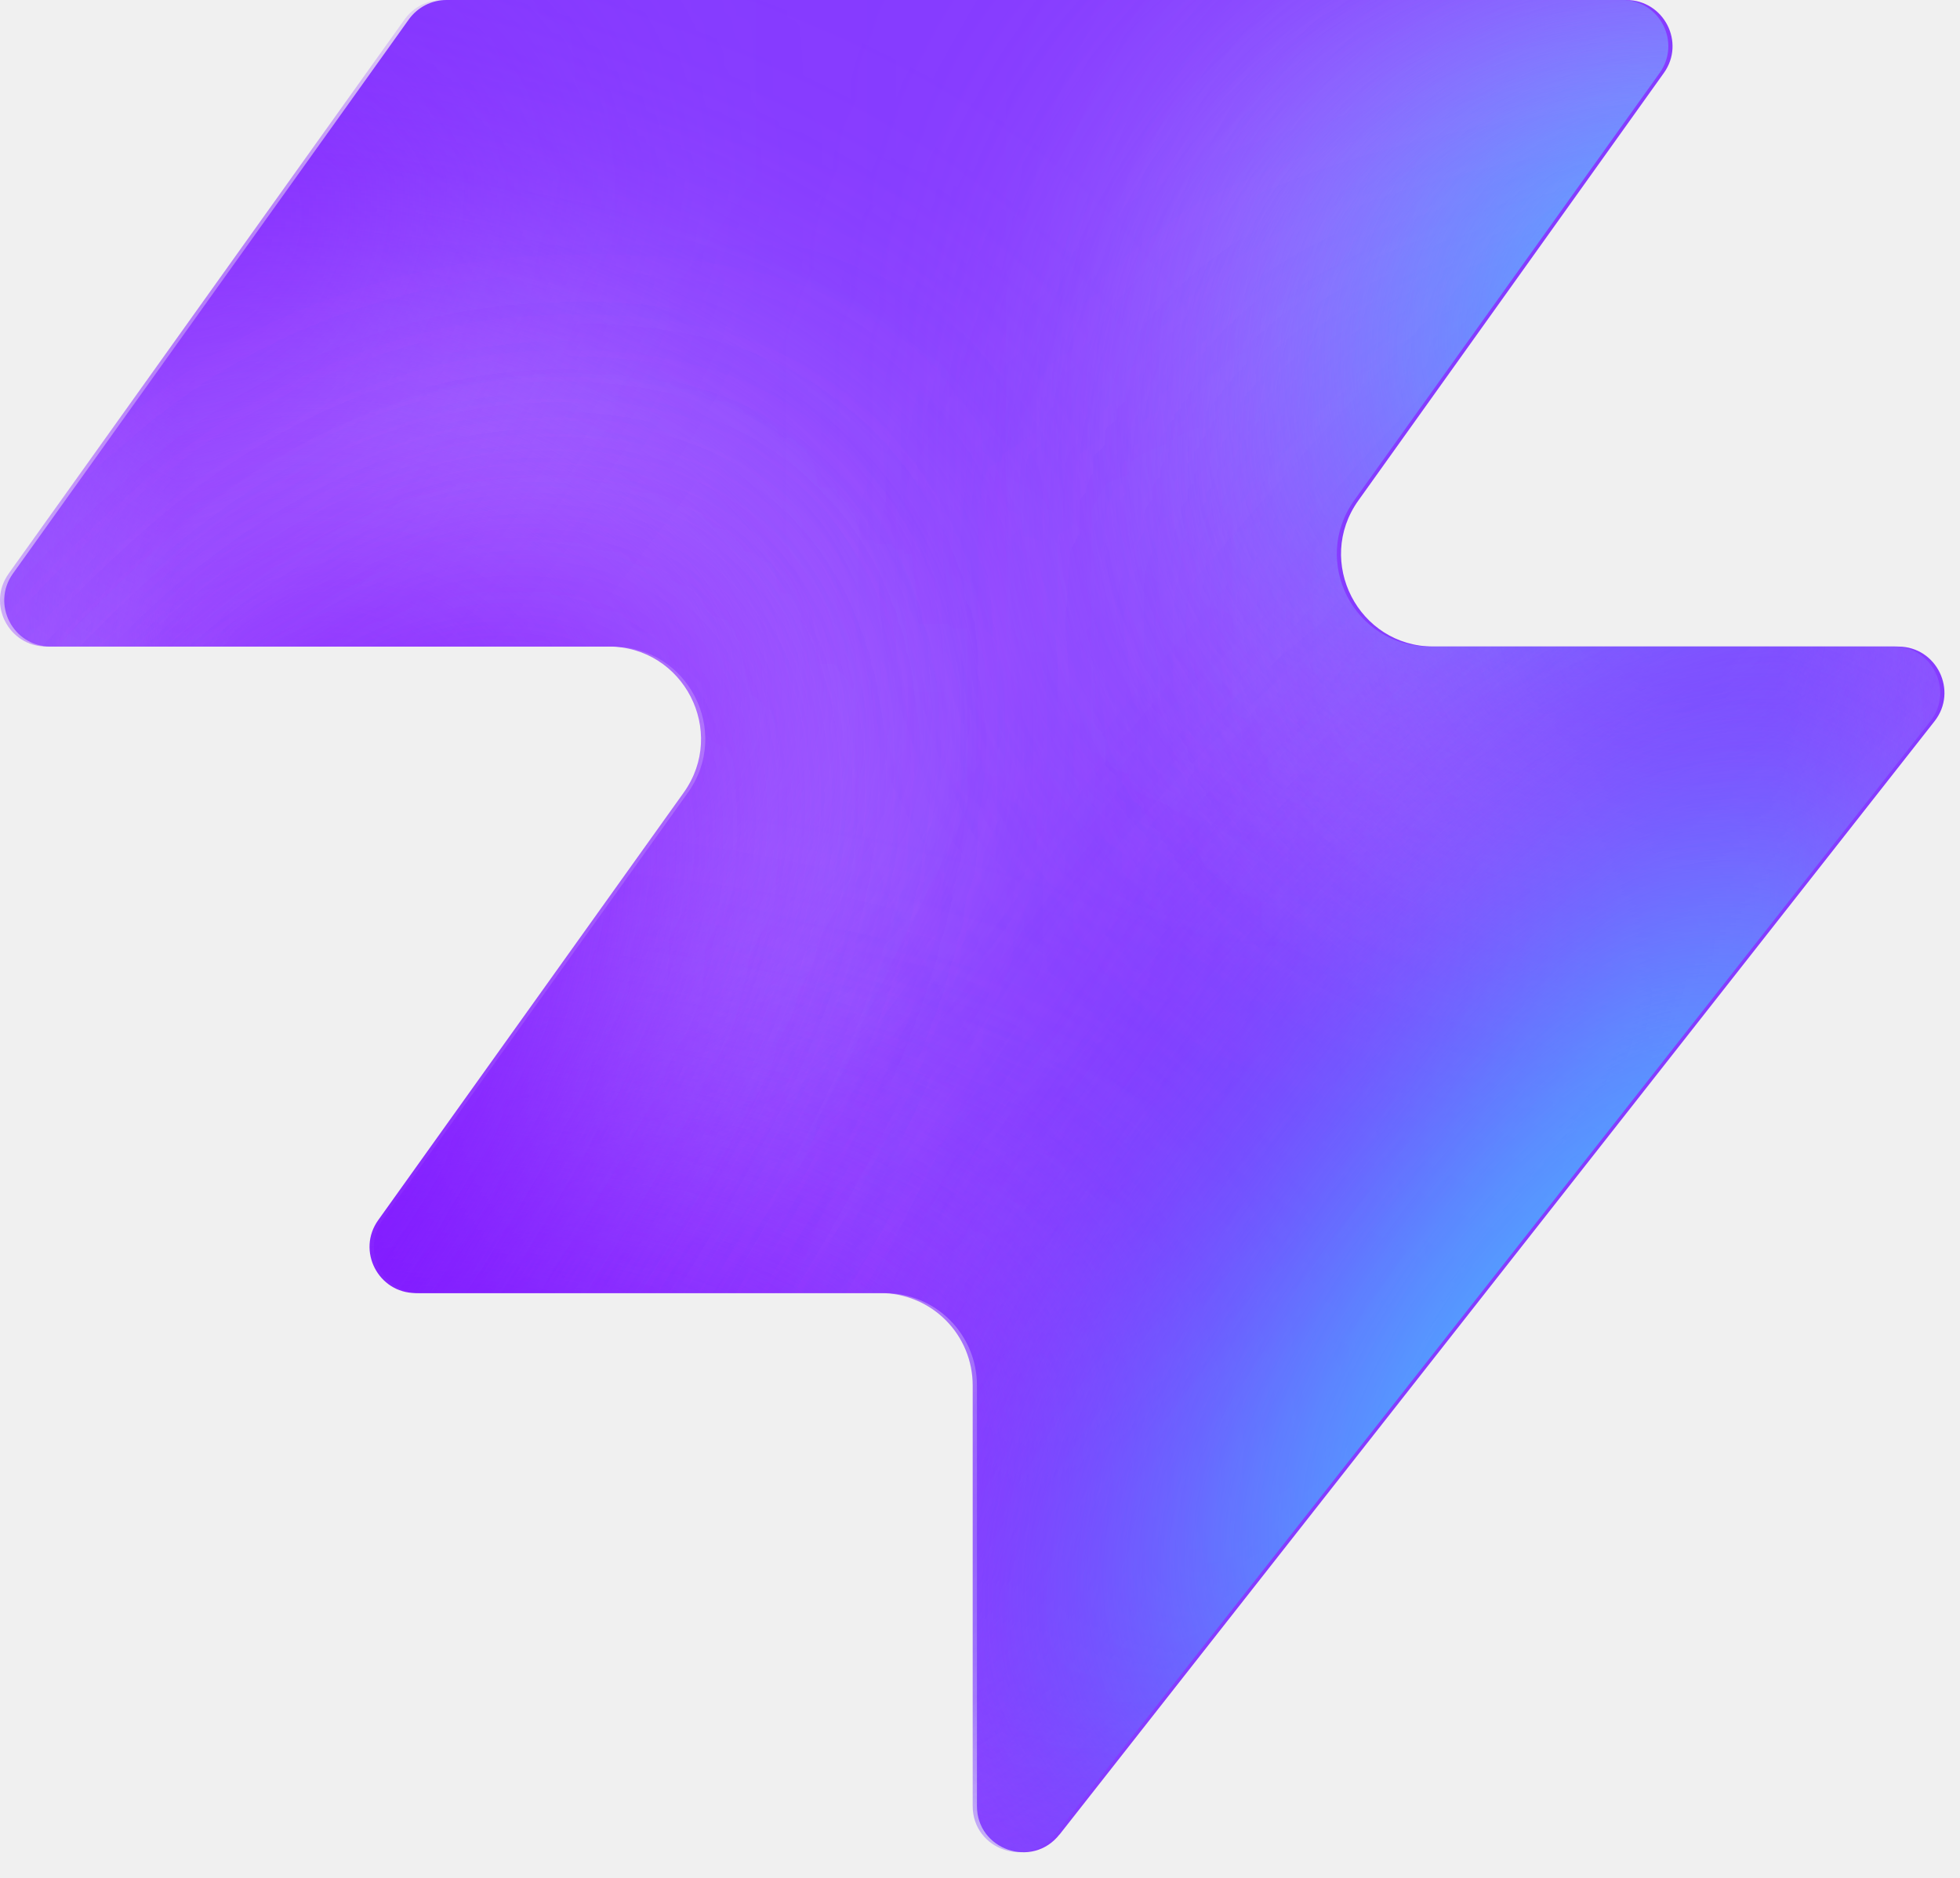
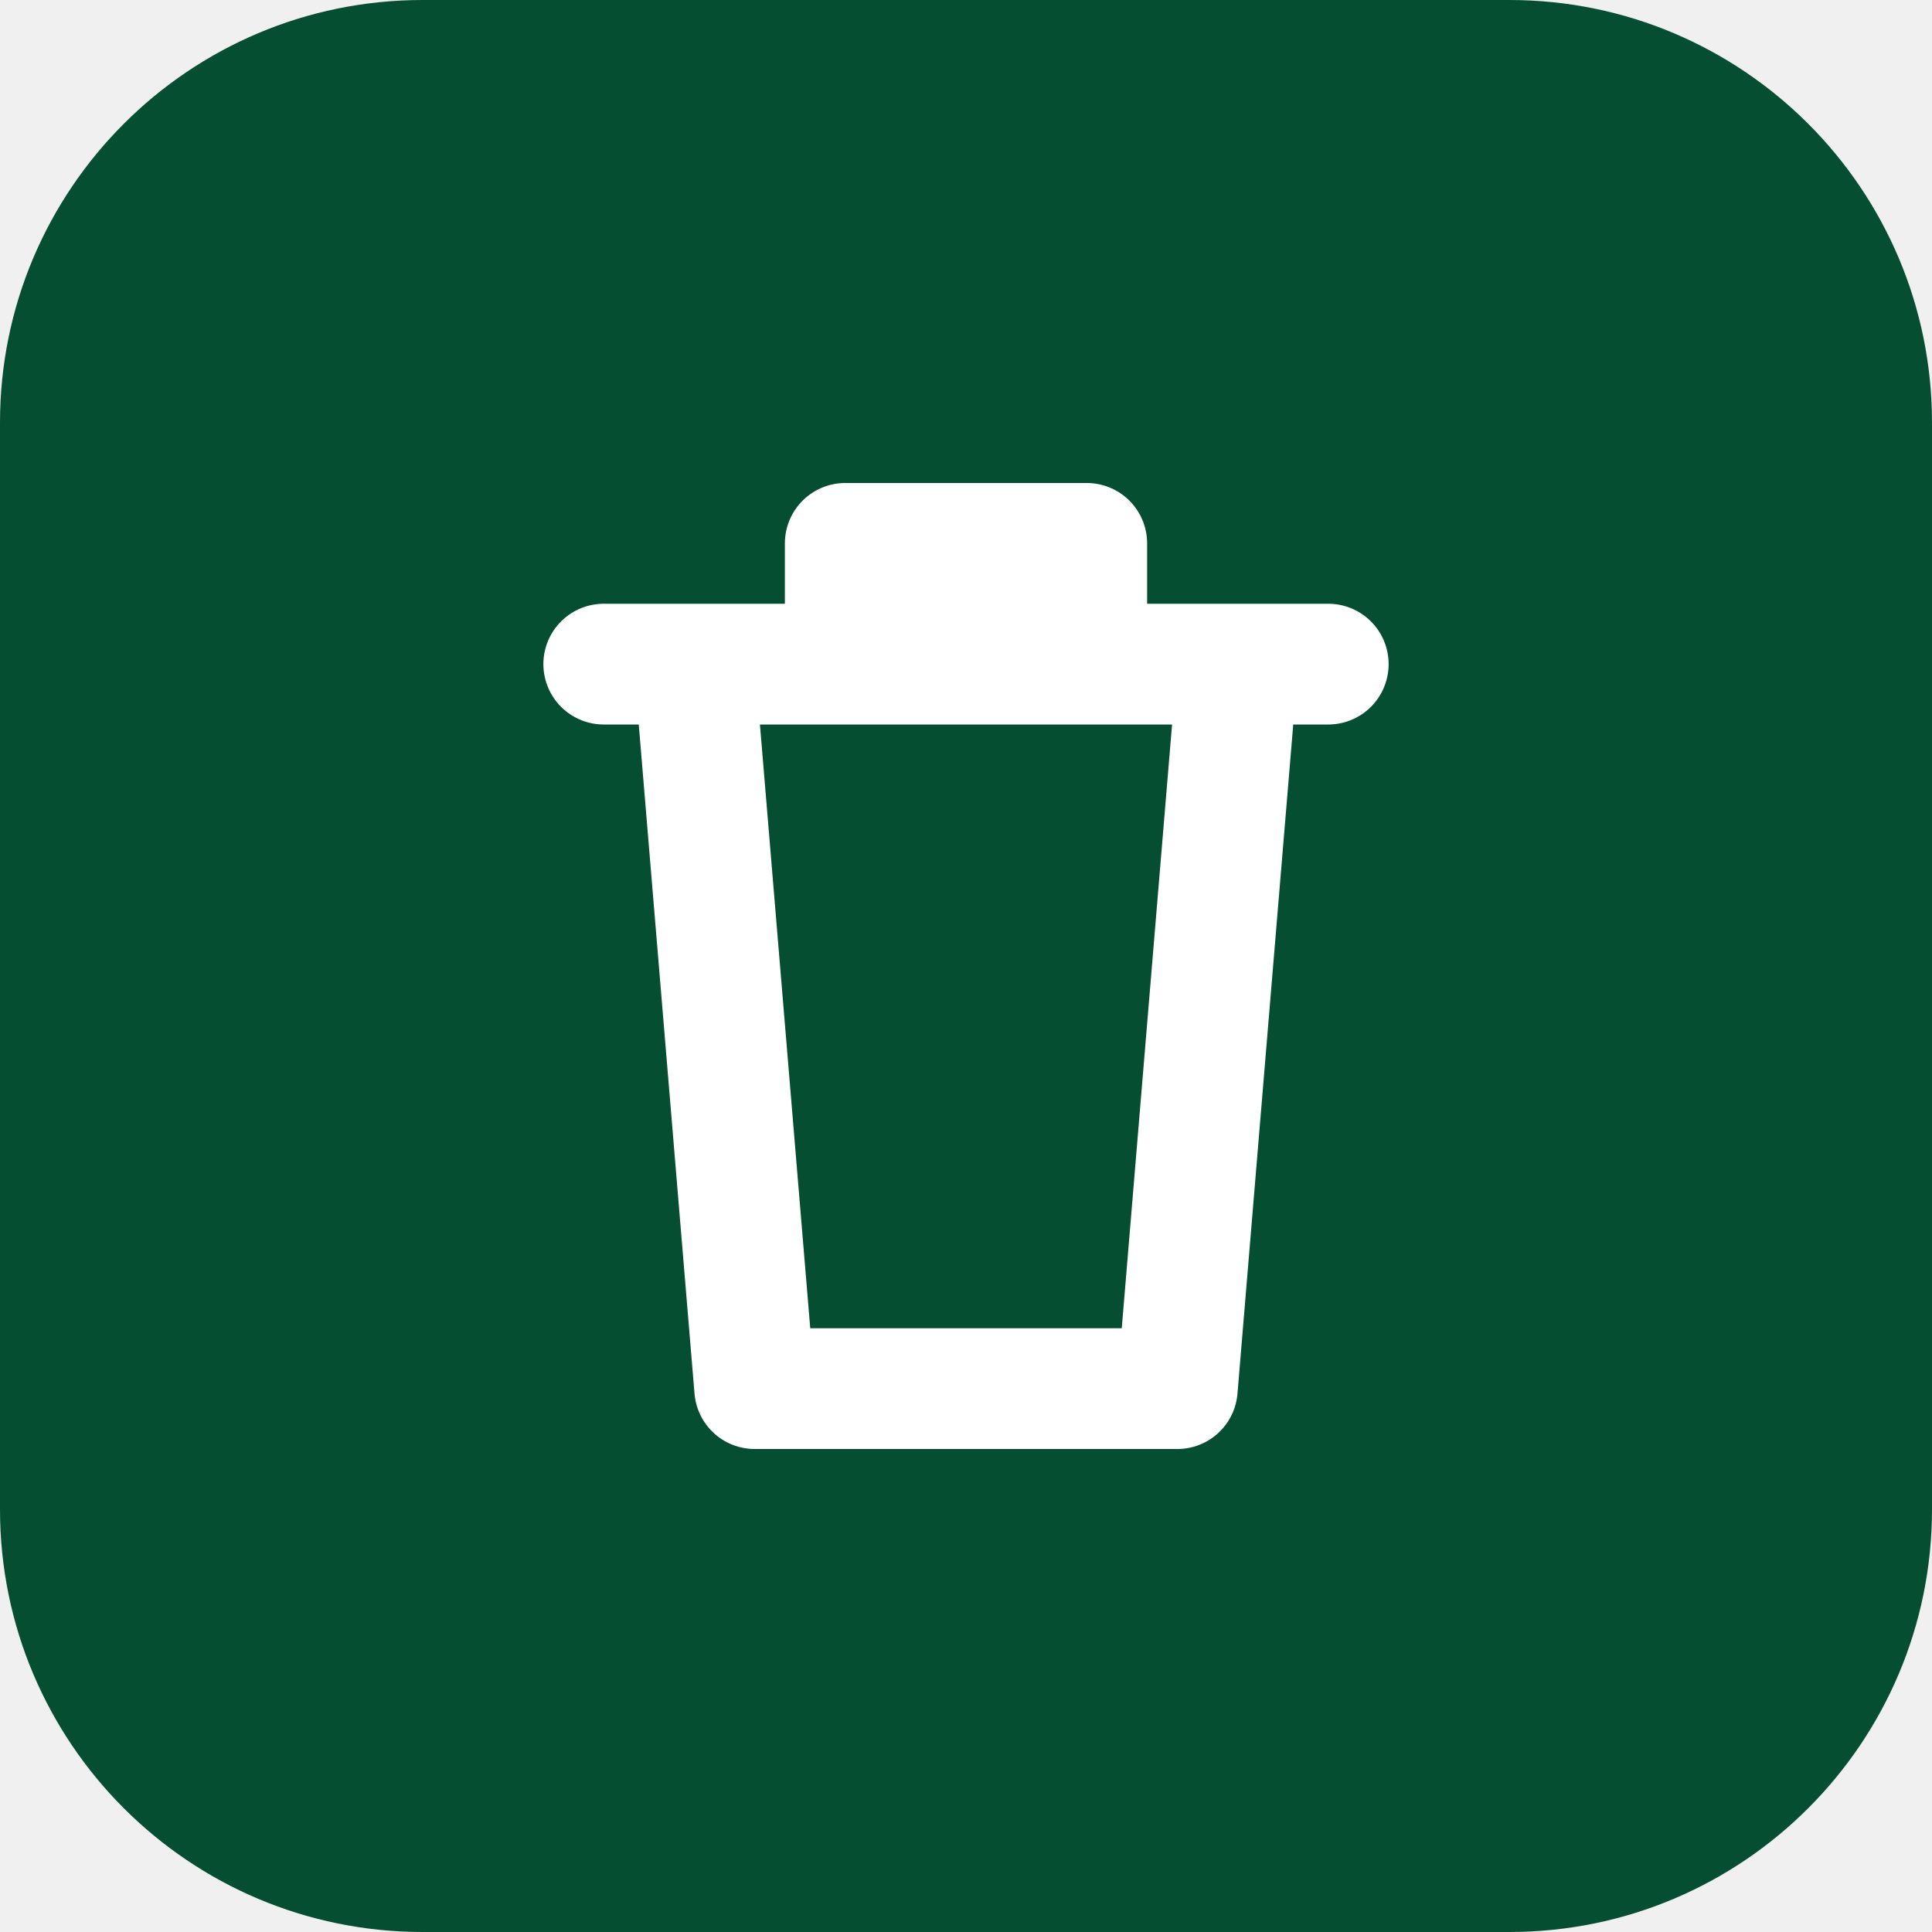
- <svg xmlns="http://www.w3.org/2000/svg" width="48" height="46" fill="none" viewBox="0 0 48 46">
-   <path fill="#863bff" d="M25.946 44.938c-.664.845-2.021.375-2.021-.698V33.937a2.26 2.26 0 0 0-2.262-2.262H10.287c-.92 0-1.456-1.04-.92-1.788l7.48-10.471c1.07-1.497 0-3.578-1.842-3.578H1.237c-.92 0-1.456-1.04-.92-1.788L10.013.474c.214-.297.556-.474.92-.474h28.894c.92 0 1.456 1.04.92 1.788l-7.48 10.471c-1.07 1.498 0 3.579 1.842 3.579h11.377c.943 0 1.473 1.088.89 1.83L25.947 44.94z" style="fill:#863bff;fill:color(display-p3 .525 .23 1);fill-opacity:1" />
-   <mask id="a" width="48" height="46" x="0" y="0" maskUnits="userSpaceOnUse" style="mask-type:alpha">
-     <path fill="#000" d="M25.842 44.938c-.664.844-2.021.375-2.021-.698V33.937a2.26 2.26 0 0 0-2.262-2.262H10.183c-.92 0-1.456-1.04-.92-1.788l7.48-10.471c1.07-1.498 0-3.579-1.842-3.579H1.133c-.92 0-1.456-1.04-.92-1.787L9.91.473c.214-.297.556-.474.92-.474h28.894c.92 0 1.456 1.04.92 1.788l-7.48 10.471c-1.07 1.498 0 3.578 1.842 3.578h11.377c.943 0 1.473 1.088.89 1.832L25.843 44.94z" style="fill:#000;fill-opacity:1" />
-   </mask>
-   <g mask="url(#a)">
-     <g filter="url(#b)">
-       <ellipse cx="5.508" cy="14.704" fill="#ede6ff" rx="5.508" ry="14.704" style="fill:#ede6ff;fill:color(display-p3 .927 .903 1);fill-opacity:1" transform="matrix(.00324 1 1 -.00324 -4.47 31.516)" />
-     </g>
-     <g filter="url(#c)">
-       <ellipse cx="10.399" cy="29.851" fill="#ede6ff" rx="10.399" ry="29.851" style="fill:#ede6ff;fill:color(display-p3 .927 .903 1);fill-opacity:1" transform="matrix(.00324 1 1 -.00324 -39.328 7.883)" />
-     </g>
-     <g filter="url(#d)">
-       <ellipse cx="5.508" cy="30.487" fill="#7e14ff" rx="5.508" ry="30.487" style="fill:#7e14ff;fill:color(display-p3 .492 .077 1);fill-opacity:1" transform="rotate(89.814 -25.913 -14.639)scale(1 -1)" />
-     </g>
-     <g filter="url(#e)">
-       <ellipse cx="5.508" cy="30.599" fill="#7e14ff" rx="5.508" ry="30.599" style="fill:#7e14ff;fill:color(display-p3 .492 .077 1);fill-opacity:1" transform="rotate(89.814 -32.644 -3.334)scale(1 -1)" />
-     </g>
-     <g filter="url(#f)">
-       <ellipse cx="5.508" cy="30.599" fill="#7e14ff" rx="5.508" ry="30.599" style="fill:#7e14ff;fill:color(display-p3 .492 .077 1);fill-opacity:1" transform="matrix(.00324 1 1 -.00324 -34.34 30.47)" />
-     </g>
-     <g filter="url(#g)">
-       <ellipse cx="14.072" cy="22.078" fill="#ede6ff" rx="14.072" ry="22.078" style="fill:#ede6ff;fill:color(display-p3 .927 .903 1);fill-opacity:1" transform="rotate(93.35 24.506 48.493)scale(-1 1)" />
-     </g>
-     <g filter="url(#h)">
-       <ellipse cx="3.47" cy="21.501" fill="#7e14ff" rx="3.47" ry="21.501" style="fill:#7e14ff;fill:color(display-p3 .492 .077 1);fill-opacity:1" transform="rotate(89.009 28.708 47.59)scale(-1 1)" />
-     </g>
-     <g filter="url(#i)">
-       <ellipse cx="3.47" cy="21.501" fill="#7e14ff" rx="3.47" ry="21.501" style="fill:#7e14ff;fill:color(display-p3 .492 .077 1);fill-opacity:1" transform="rotate(89.009 28.708 47.59)scale(-1 1)" />
-     </g>
-     <g filter="url(#j)">
-       <ellipse cx=".387" cy="8.972" fill="#7e14ff" rx="4.407" ry="29.108" style="fill:#7e14ff;fill:color(display-p3 .492 .077 1);fill-opacity:1" transform="rotate(39.51 .387 8.972)" />
-     </g>
-     <g filter="url(#k)">
-       <ellipse cx="47.523" cy="-6.092" fill="#7e14ff" rx="4.407" ry="29.108" style="fill:#7e14ff;fill:color(display-p3 .492 .077 1);fill-opacity:1" transform="rotate(37.892 47.523 -6.092)" />
-     </g>
-     <g filter="url(#l)">
-       <ellipse cx="41.412" cy="6.333" fill="#47bfff" rx="5.971" ry="9.665" style="fill:#47bfff;fill:color(display-p3 .28 .748 1);fill-opacity:1" transform="rotate(37.892 41.412 6.333)" />
-     </g>
-     <g filter="url(#m)">
-       <ellipse cx="-1.879" cy="38.332" fill="#7e14ff" rx="4.407" ry="29.108" style="fill:#7e14ff;fill:color(display-p3 .492 .077 1);fill-opacity:1" transform="rotate(37.892 -1.88 38.332)" />
-     </g>
-     <g filter="url(#n)">
-       <ellipse cx="-1.879" cy="38.332" fill="#7e14ff" rx="4.407" ry="29.108" style="fill:#7e14ff;fill:color(display-p3 .492 .077 1);fill-opacity:1" transform="rotate(37.892 -1.88 38.332)" />
-     </g>
-     <g filter="url(#o)">
-       <ellipse cx="35.651" cy="29.907" fill="#7e14ff" rx="4.407" ry="29.108" style="fill:#7e14ff;fill:color(display-p3 .492 .077 1);fill-opacity:1" transform="rotate(37.892 35.651 29.907)" />
-     </g>
-     <g filter="url(#p)">
-       <ellipse cx="38.418" cy="32.4" fill="#47bfff" rx="5.971" ry="15.297" style="fill:#47bfff;fill:color(display-p3 .28 .748 1);fill-opacity:1" transform="rotate(37.892 38.418 32.4)" />
-     </g>
-   </g>
-   <defs>
-     <filter id="b" width="60.045" height="41.654" x="-19.77" y="16.149" color-interpolation-filters="sRGB" filterUnits="userSpaceOnUse">
-       <feFlood flood-opacity="0" result="BackgroundImageFix" />
-       <feBlend in="SourceGraphic" in2="BackgroundImageFix" result="shape" />
-       <feGaussianBlur result="effect1_foregroundBlur_2002_17158" stdDeviation="7.659" />
-     </filter>
-     <filter id="c" width="90.34" height="51.437" x="-54.613" y="-7.533" color-interpolation-filters="sRGB" filterUnits="userSpaceOnUse">
-       <feFlood flood-opacity="0" result="BackgroundImageFix" />
-       <feBlend in="SourceGraphic" in2="BackgroundImageFix" result="shape" />
-       <feGaussianBlur result="effect1_foregroundBlur_2002_17158" stdDeviation="7.659" />
-     </filter>
-     <filter id="d" width="79.355" height="29.4" x="-49.64" y="2.03" color-interpolation-filters="sRGB" filterUnits="userSpaceOnUse">
-       <feFlood flood-opacity="0" result="BackgroundImageFix" />
-       <feBlend in="SourceGraphic" in2="BackgroundImageFix" result="shape" />
-       <feGaussianBlur result="effect1_foregroundBlur_2002_17158" stdDeviation="4.596" />
-     </filter>
-     <filter id="e" width="79.579" height="29.4" x="-45.045" y="20.029" color-interpolation-filters="sRGB" filterUnits="userSpaceOnUse">
-       <feFlood flood-opacity="0" result="BackgroundImageFix" />
-       <feBlend in="SourceGraphic" in2="BackgroundImageFix" result="shape" />
-       <feGaussianBlur result="effect1_foregroundBlur_2002_17158" stdDeviation="4.596" />
-     </filter>
-     <filter id="f" width="79.579" height="29.4" x="-43.513" y="21.178" color-interpolation-filters="sRGB" filterUnits="userSpaceOnUse">
-       <feFlood flood-opacity="0" result="BackgroundImageFix" />
-       <feBlend in="SourceGraphic" in2="BackgroundImageFix" result="shape" />
-       <feGaussianBlur result="effect1_foregroundBlur_2002_17158" stdDeviation="4.596" />
-     </filter>
-     <filter id="g" width="74.749" height="58.852" x="15.756" y="-17.901" color-interpolation-filters="sRGB" filterUnits="userSpaceOnUse">
-       <feFlood flood-opacity="0" result="BackgroundImageFix" />
-       <feBlend in="SourceGraphic" in2="BackgroundImageFix" result="shape" />
-       <feGaussianBlur result="effect1_foregroundBlur_2002_17158" stdDeviation="7.659" />
-     </filter>
-     <filter id="h" width="61.377" height="25.362" x="23.548" y="2.284" color-interpolation-filters="sRGB" filterUnits="userSpaceOnUse">
-       <feFlood flood-opacity="0" result="BackgroundImageFix" />
-       <feBlend in="SourceGraphic" in2="BackgroundImageFix" result="shape" />
-       <feGaussianBlur result="effect1_foregroundBlur_2002_17158" stdDeviation="4.596" />
-     </filter>
-     <filter id="i" width="61.377" height="25.362" x="23.548" y="2.284" color-interpolation-filters="sRGB" filterUnits="userSpaceOnUse">
-       <feFlood flood-opacity="0" result="BackgroundImageFix" />
-       <feBlend in="SourceGraphic" in2="BackgroundImageFix" result="shape" />
-       <feGaussianBlur result="effect1_foregroundBlur_2002_17158" stdDeviation="4.596" />
-     </filter>
-     <filter id="j" width="56.045" height="63.649" x="-27.636" y="-22.853" color-interpolation-filters="sRGB" filterUnits="userSpaceOnUse">
-       <feFlood flood-opacity="0" result="BackgroundImageFix" />
-       <feBlend in="SourceGraphic" in2="BackgroundImageFix" result="shape" />
-       <feGaussianBlur result="effect1_foregroundBlur_2002_17158" stdDeviation="4.596" />
-     </filter>
-     <filter id="k" width="54.814" height="64.646" x="20.116" y="-38.415" color-interpolation-filters="sRGB" filterUnits="userSpaceOnUse">
-       <feFlood flood-opacity="0" result="BackgroundImageFix" />
-       <feBlend in="SourceGraphic" in2="BackgroundImageFix" result="shape" />
-       <feGaussianBlur result="effect1_foregroundBlur_2002_17158" stdDeviation="4.596" />
-     </filter>
-     <filter id="l" width="33.541" height="35.313" x="24.641" y="-11.323" color-interpolation-filters="sRGB" filterUnits="userSpaceOnUse">
-       <feFlood flood-opacity="0" result="BackgroundImageFix" />
-       <feBlend in="SourceGraphic" in2="BackgroundImageFix" result="shape" />
-       <feGaussianBlur result="effect1_foregroundBlur_2002_17158" stdDeviation="4.596" />
-     </filter>
-     <filter id="m" width="54.814" height="64.646" x="-29.286" y="6.009" color-interpolation-filters="sRGB" filterUnits="userSpaceOnUse">
-       <feFlood flood-opacity="0" result="BackgroundImageFix" />
-       <feBlend in="SourceGraphic" in2="BackgroundImageFix" result="shape" />
-       <feGaussianBlur result="effect1_foregroundBlur_2002_17158" stdDeviation="4.596" />
-     </filter>
-     <filter id="n" width="54.814" height="64.646" x="-29.286" y="6.009" color-interpolation-filters="sRGB" filterUnits="userSpaceOnUse">
-       <feFlood flood-opacity="0" result="BackgroundImageFix" />
-       <feBlend in="SourceGraphic" in2="BackgroundImageFix" result="shape" />
-       <feGaussianBlur result="effect1_foregroundBlur_2002_17158" stdDeviation="4.596" />
-     </filter>
-     <filter id="o" width="54.814" height="64.646" x="8.244" y="-2.416" color-interpolation-filters="sRGB" filterUnits="userSpaceOnUse">
-       <feFlood flood-opacity="0" result="BackgroundImageFix" />
-       <feBlend in="SourceGraphic" in2="BackgroundImageFix" result="shape" />
-       <feGaussianBlur result="effect1_foregroundBlur_2002_17158" stdDeviation="4.596" />
-     </filter>
-     <filter id="p" width="39.409" height="43.623" x="18.713" y="10.588" color-interpolation-filters="sRGB" filterUnits="userSpaceOnUse">
-       <feFlood flood-opacity="0" result="BackgroundImageFix" />
-       <feBlend in="SourceGraphic" in2="BackgroundImageFix" result="shape" />
-       <feGaussianBlur result="effect1_foregroundBlur_2002_17158" stdDeviation="4.596" />
-     </filter>
-   </defs>
+ <svg xmlns="http://www.w3.org/2000/svg" viewBox="0 0 32 32">
+   <rect width="32" height="32" rx="7" fill="#064e32" />
+   <path d="M10 11h12M14 11V9h4v2M11.5 11l1 12h7l1-12" fill="none" stroke="#fff" stroke-width="2" stroke-linecap="round" stroke-linejoin="round" />
</svg>
